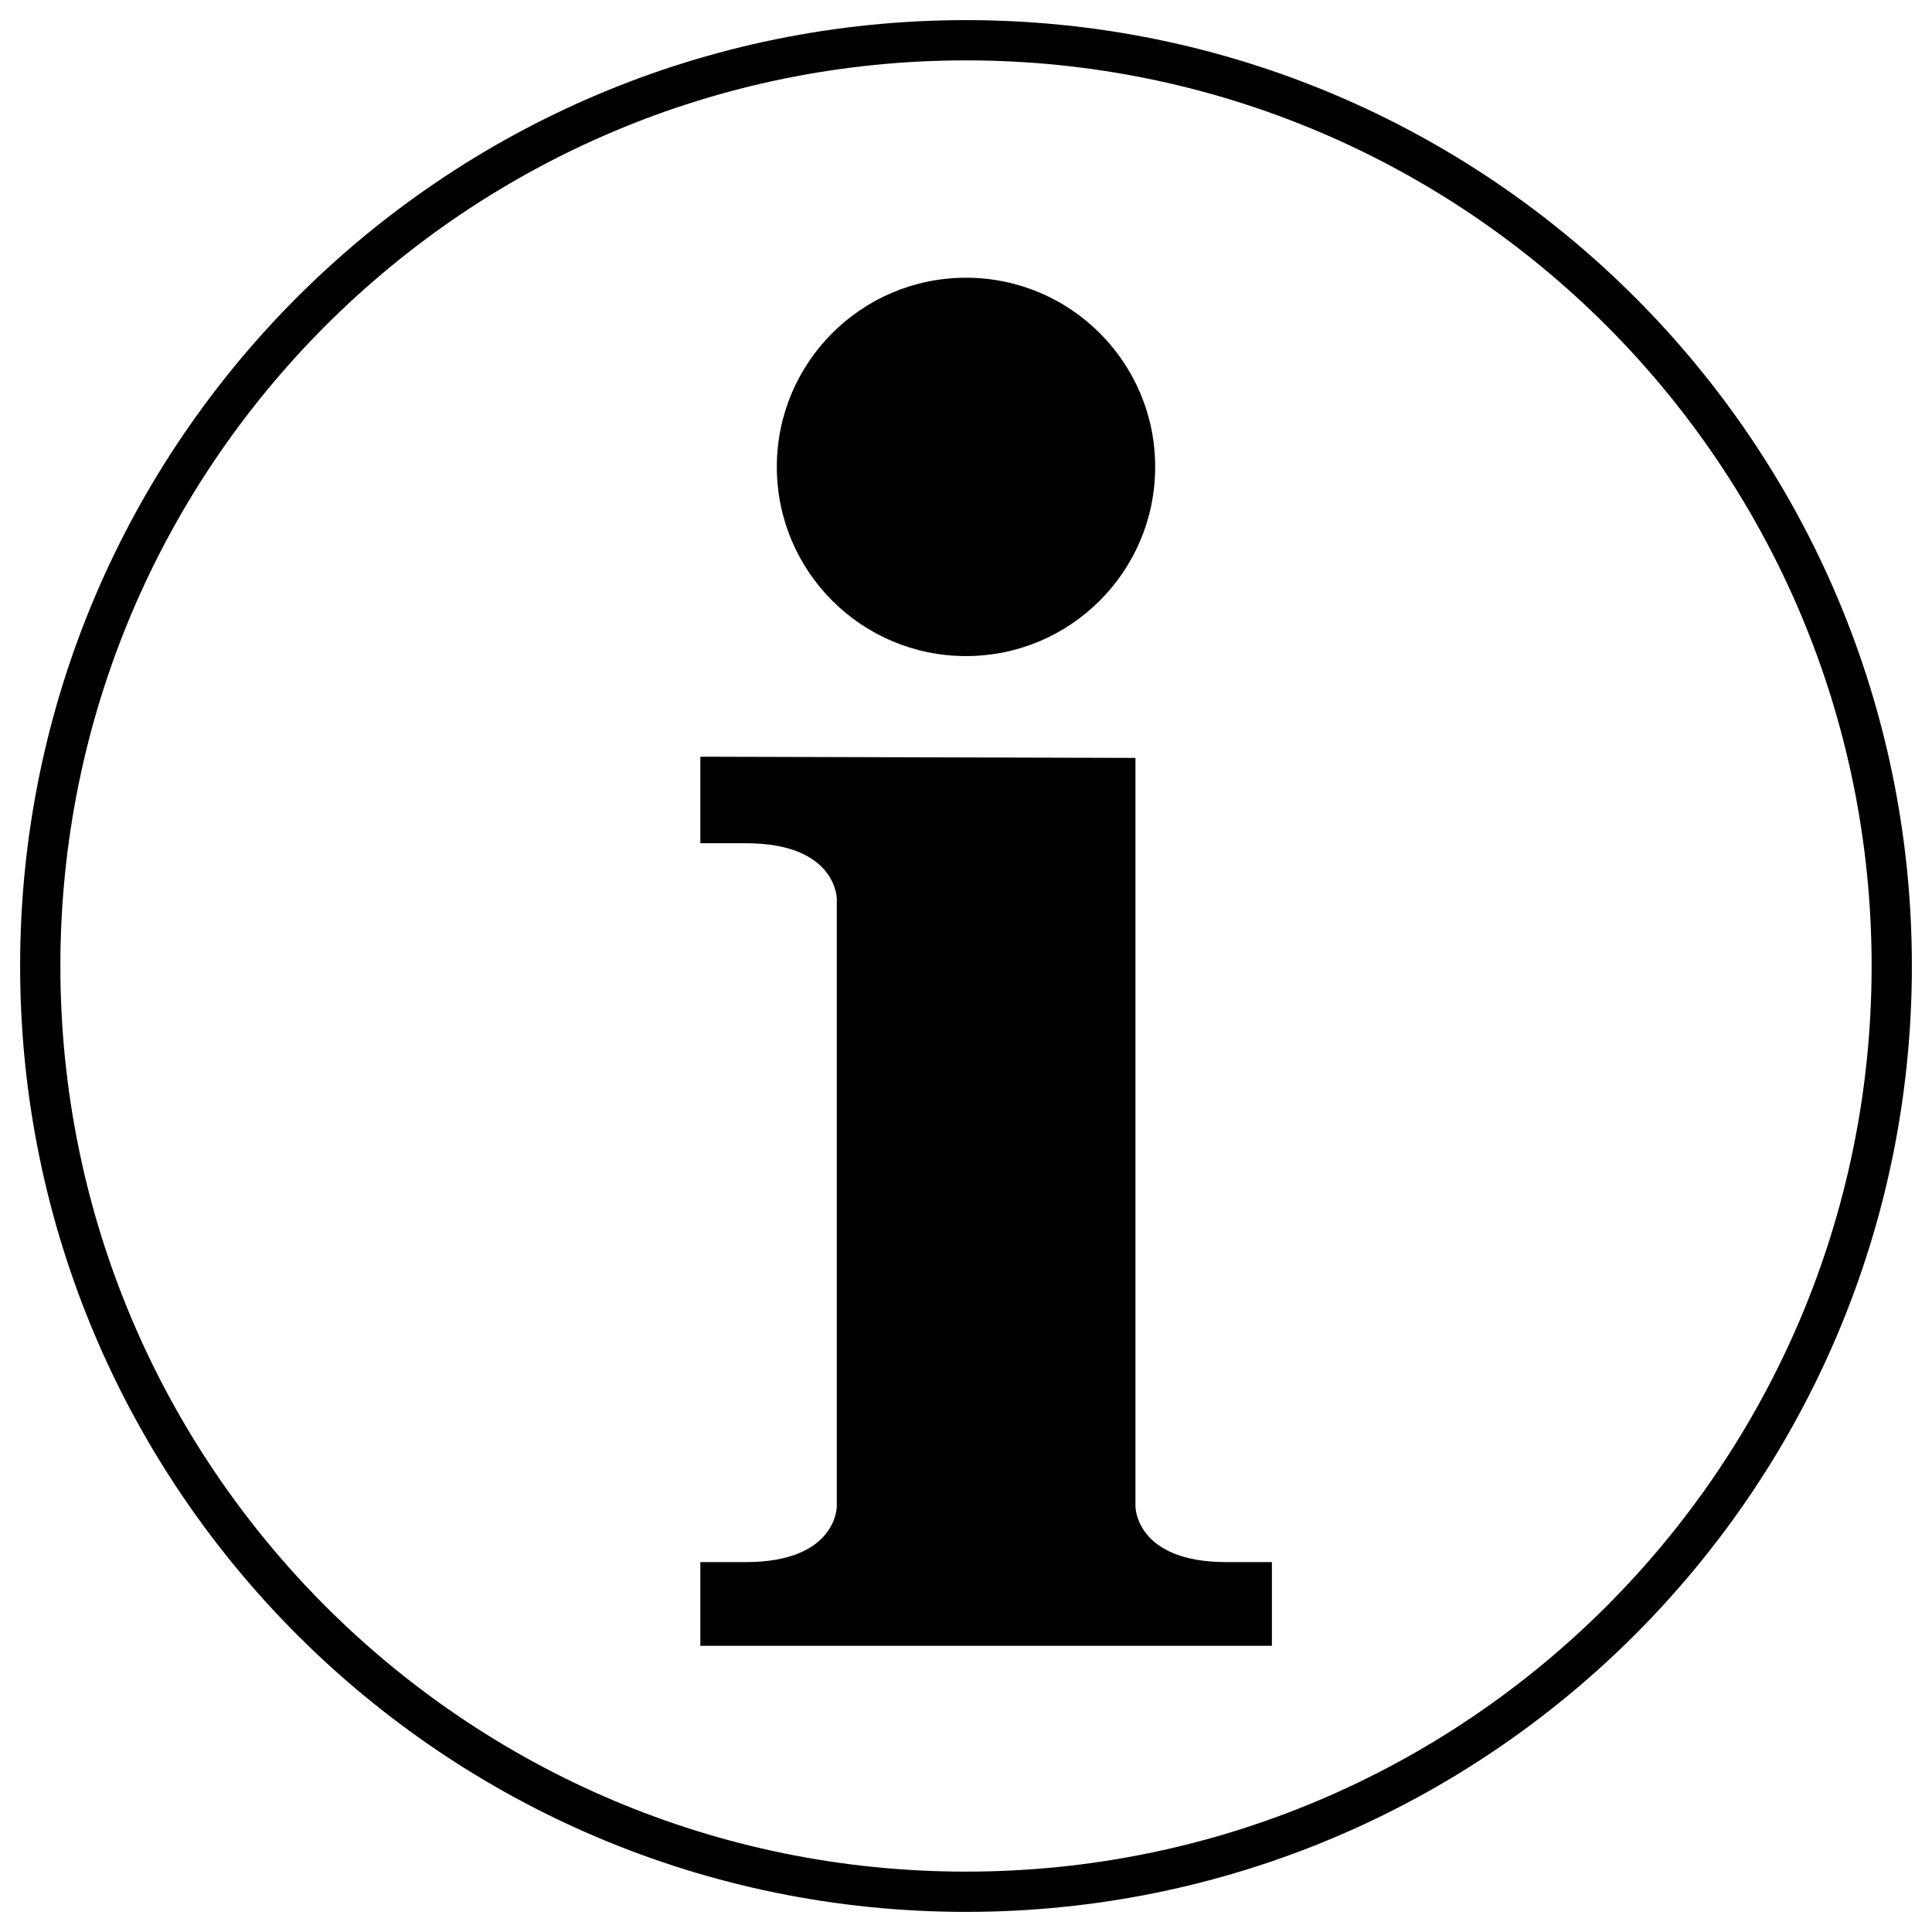
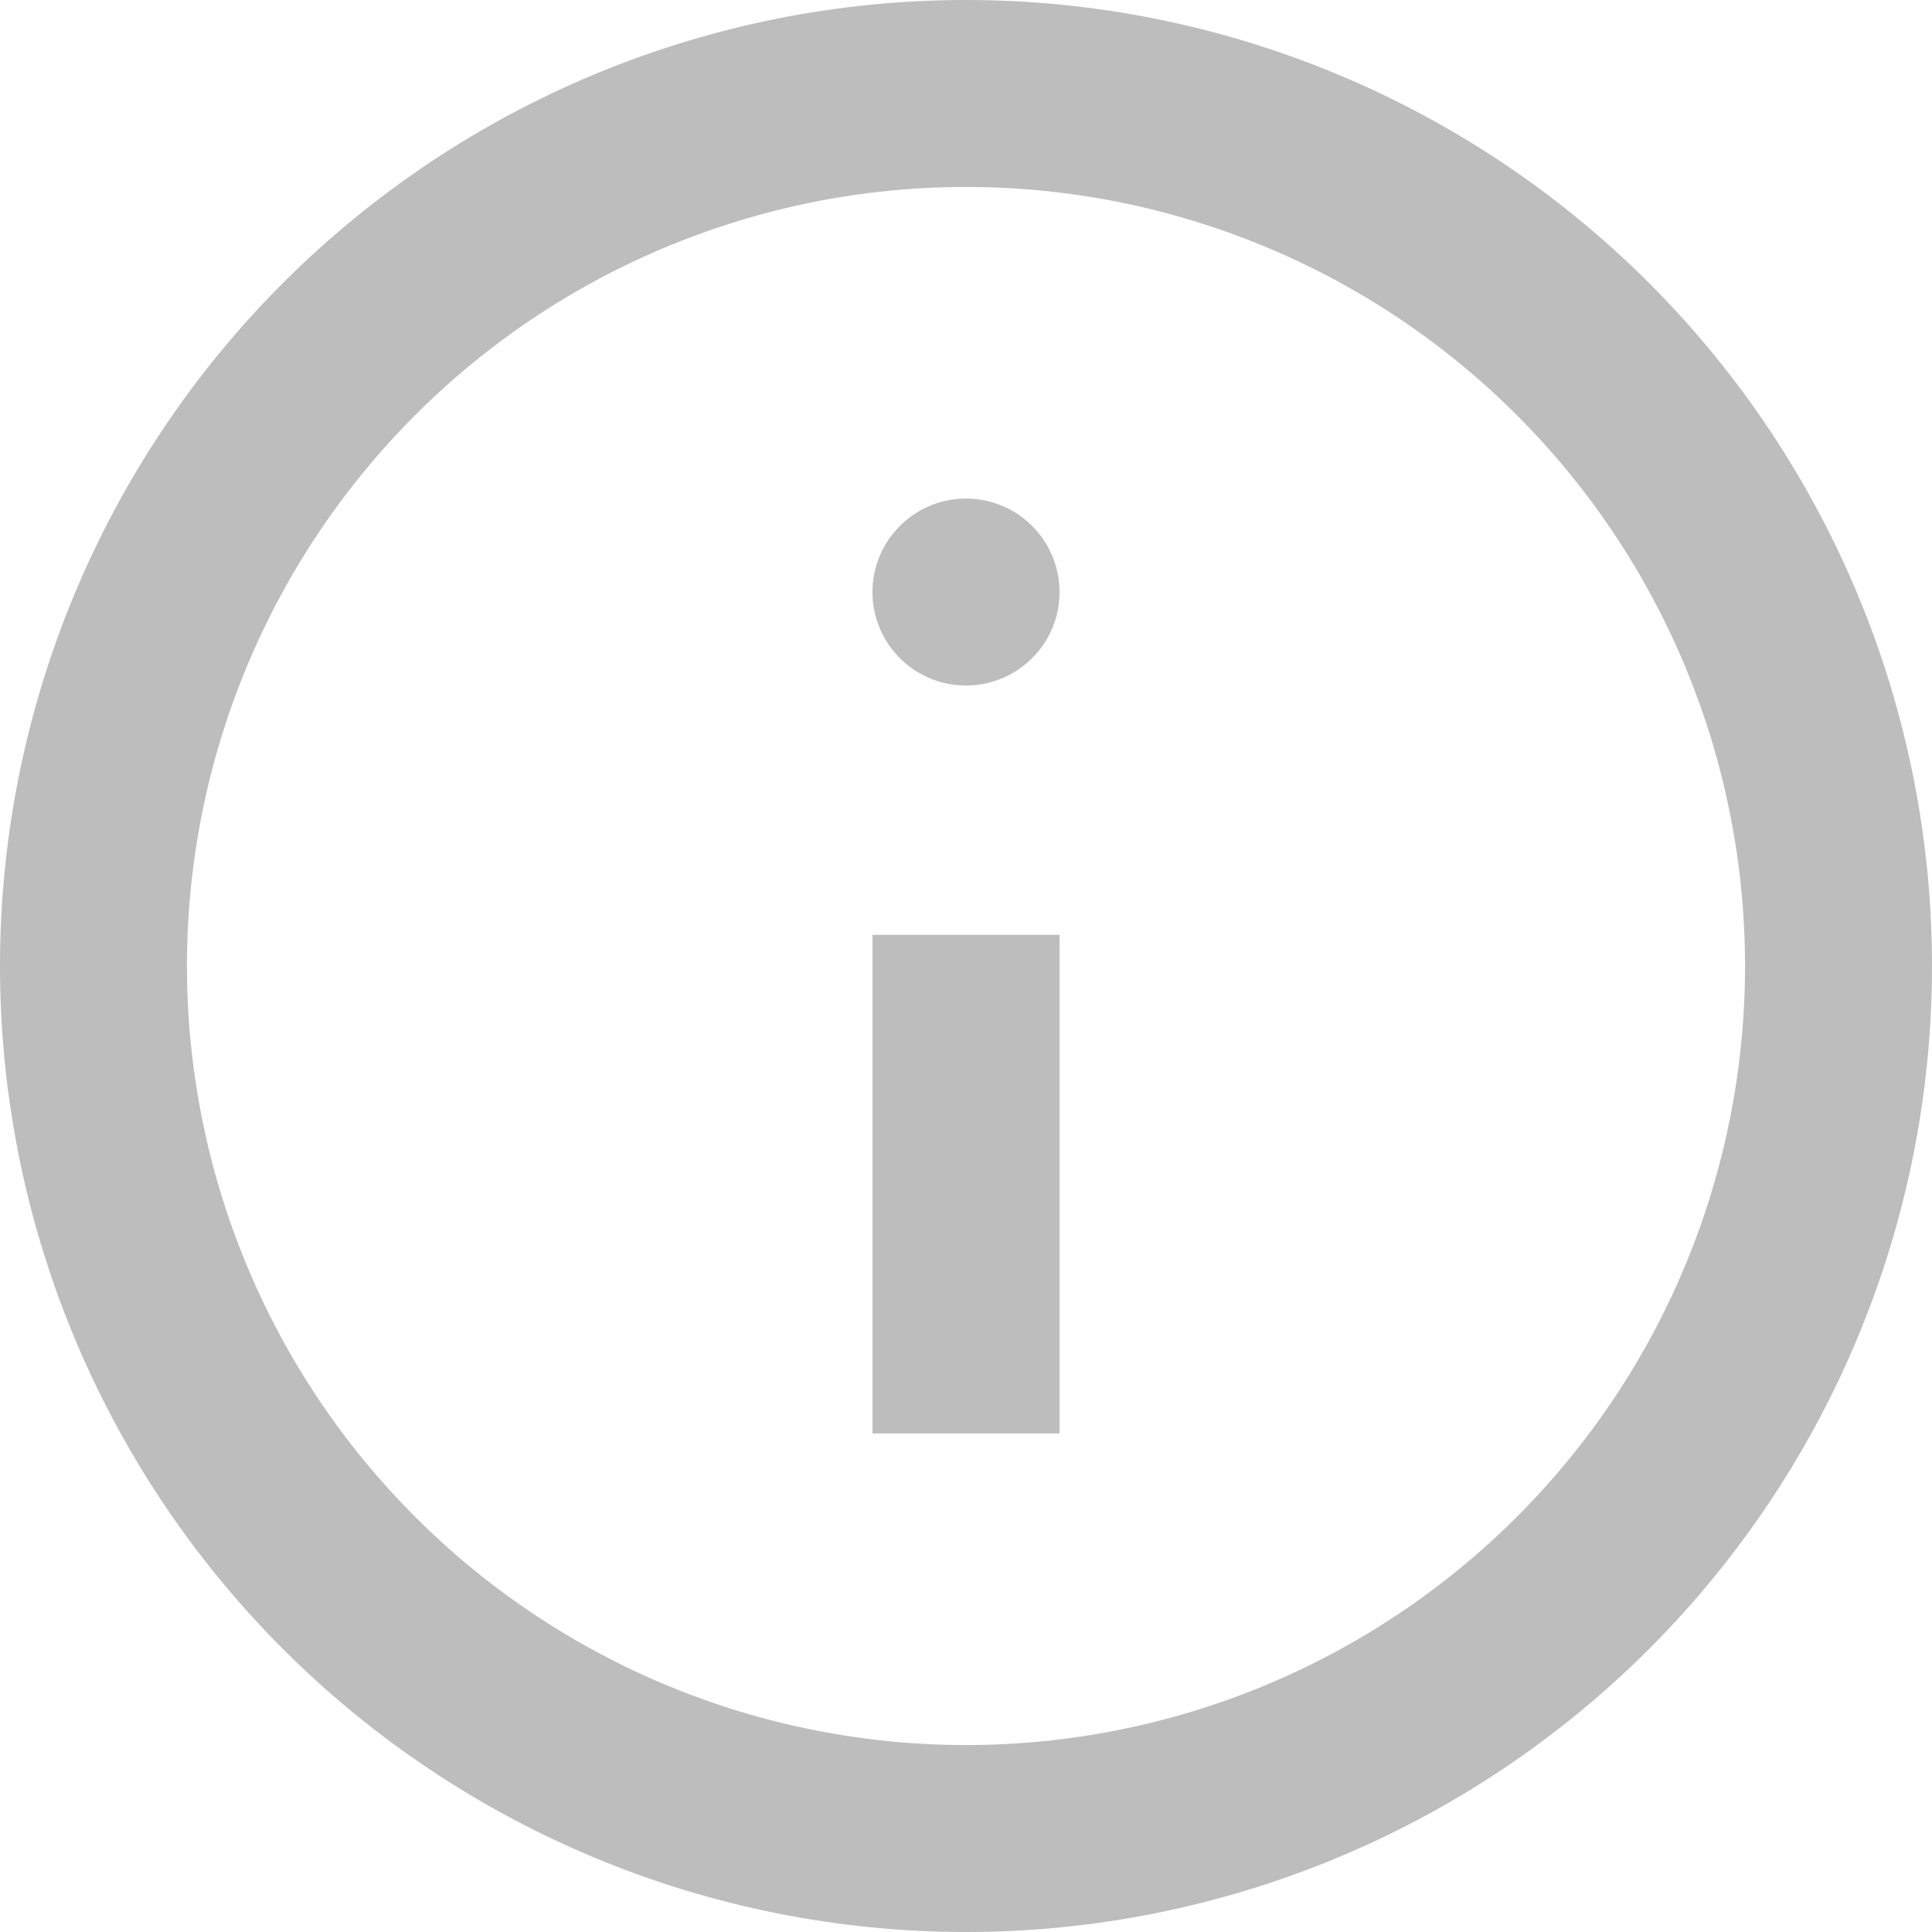
- <svg xmlns="http://www.w3.org/2000/svg" viewBox="0 0 48 48">
-   <circle cy="24" cx="24" r="23" stroke="#000" fill="none" />
-   <circle cx="24" cy="11.6" r="4.7" />
-   <path d="m17.4 18.8v2.15h1.13c2.26 0 2.26 1.38 2.26 1.38v15.1s0 1.38-2.26 1.38h-1.13v2.08h14.2v-2.08h-1.13c-2.26 0-2.26-1.38-2.26-1.38v-18.6" />
+ <svg xmlns="http://www.w3.org/2000/svg" width="17" height="17" viewBox="0 0 17 17" fill="none">
+   <path d="M8.5 0C6.246 0 4.084 0.896 2.49 2.49C0.896 4.084 0 6.246 0 8.5C0 10.754 0.896 12.916 2.49 14.51C4.084 16.104 6.246 17 8.5 17C10.754 17 12.916 16.104 14.51 14.51C16.104 12.916 17 10.754 17 8.5C17 6.246 16.104 4.084 14.51 2.49C12.916 0.896 10.754 0 8.5 0ZM8.5 15.355C6.682 15.355 4.938 14.633 3.653 13.347C2.367 12.062 1.645 10.318 1.645 8.5C1.645 6.682 2.367 4.939 3.653 3.653C4.938 2.367 6.682 1.645 8.5 1.645C10.318 1.645 12.062 2.367 13.347 3.653C14.633 4.939 15.355 6.682 15.355 8.5C15.355 10.318 14.633 12.062 13.347 13.347C12.062 14.633 10.318 15.355 8.5 15.355Z" fill="#BDBDBD" />
+   <path d="M7.677 8.226H9.323V12.613H7.677V8.226Z" fill="#BDBDBD" />
+   <path d="M9.323 5.21C9.323 5.664 8.954 6.032 8.5 6.032C8.046 6.032 7.677 5.664 7.677 5.21C7.677 4.755 8.046 4.387 8.5 4.387C8.954 4.387 9.323 4.755 9.323 5.21Z" fill="#BDBDBD" />
</svg>
